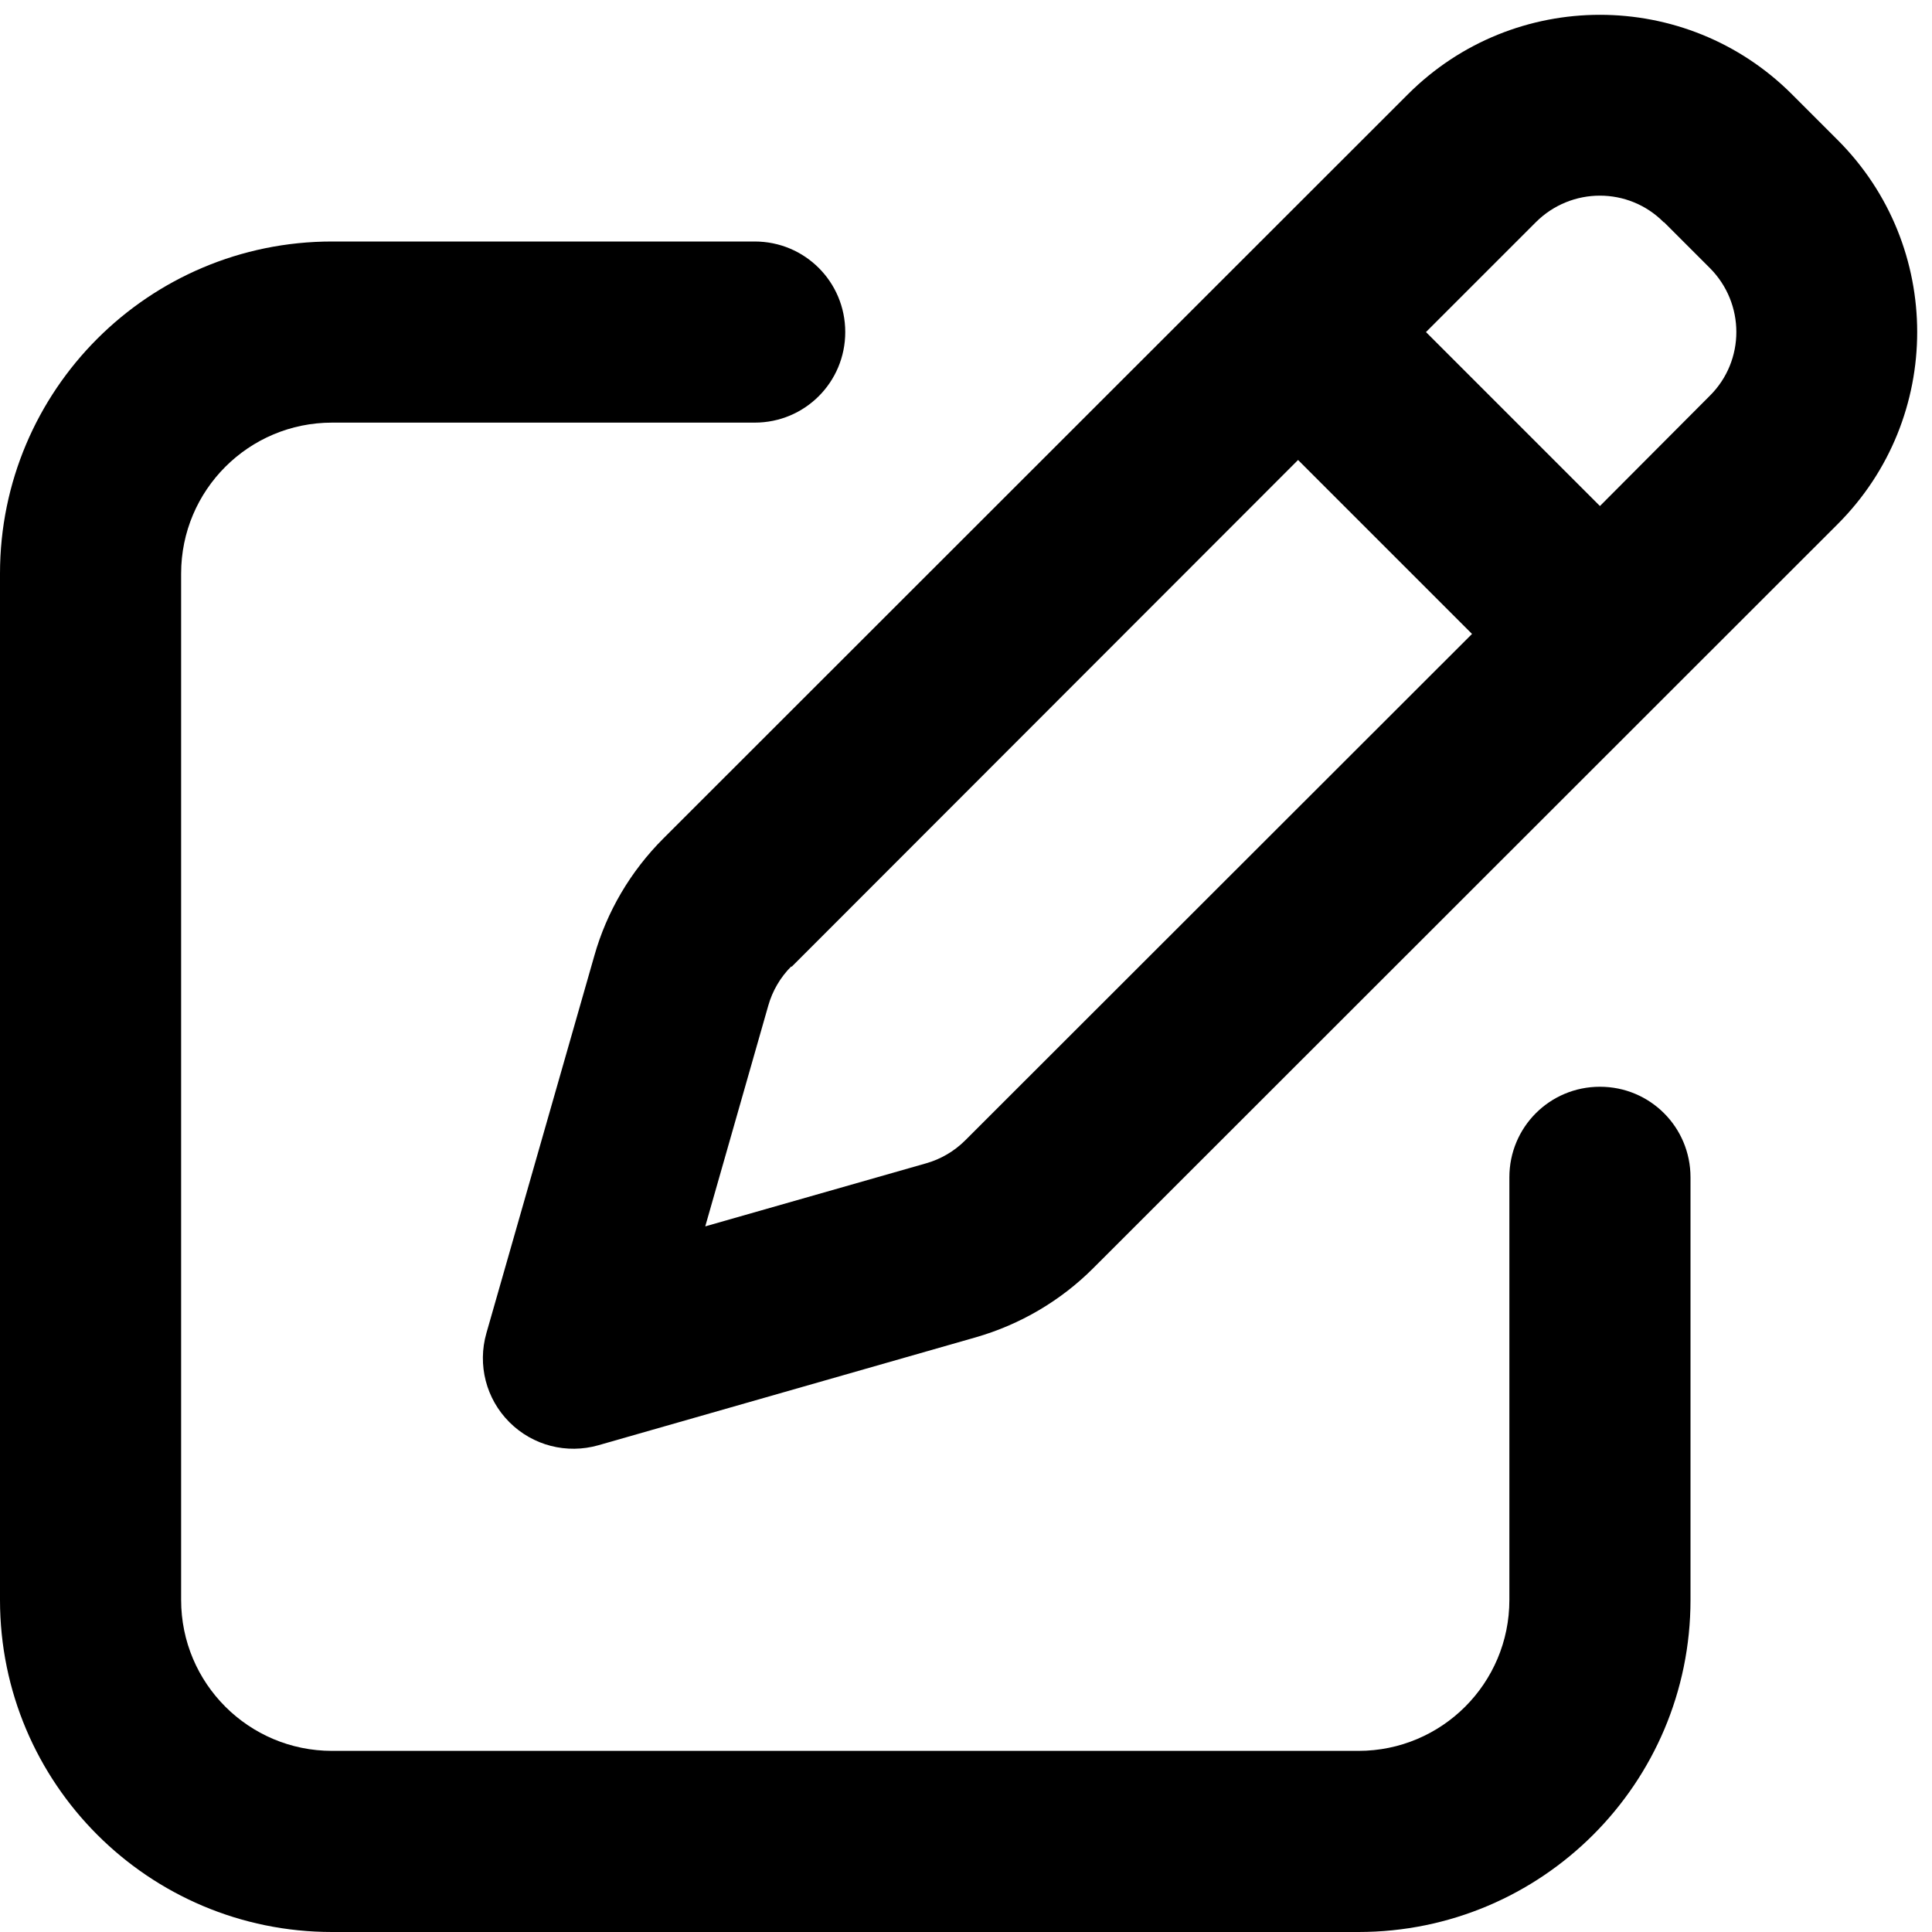
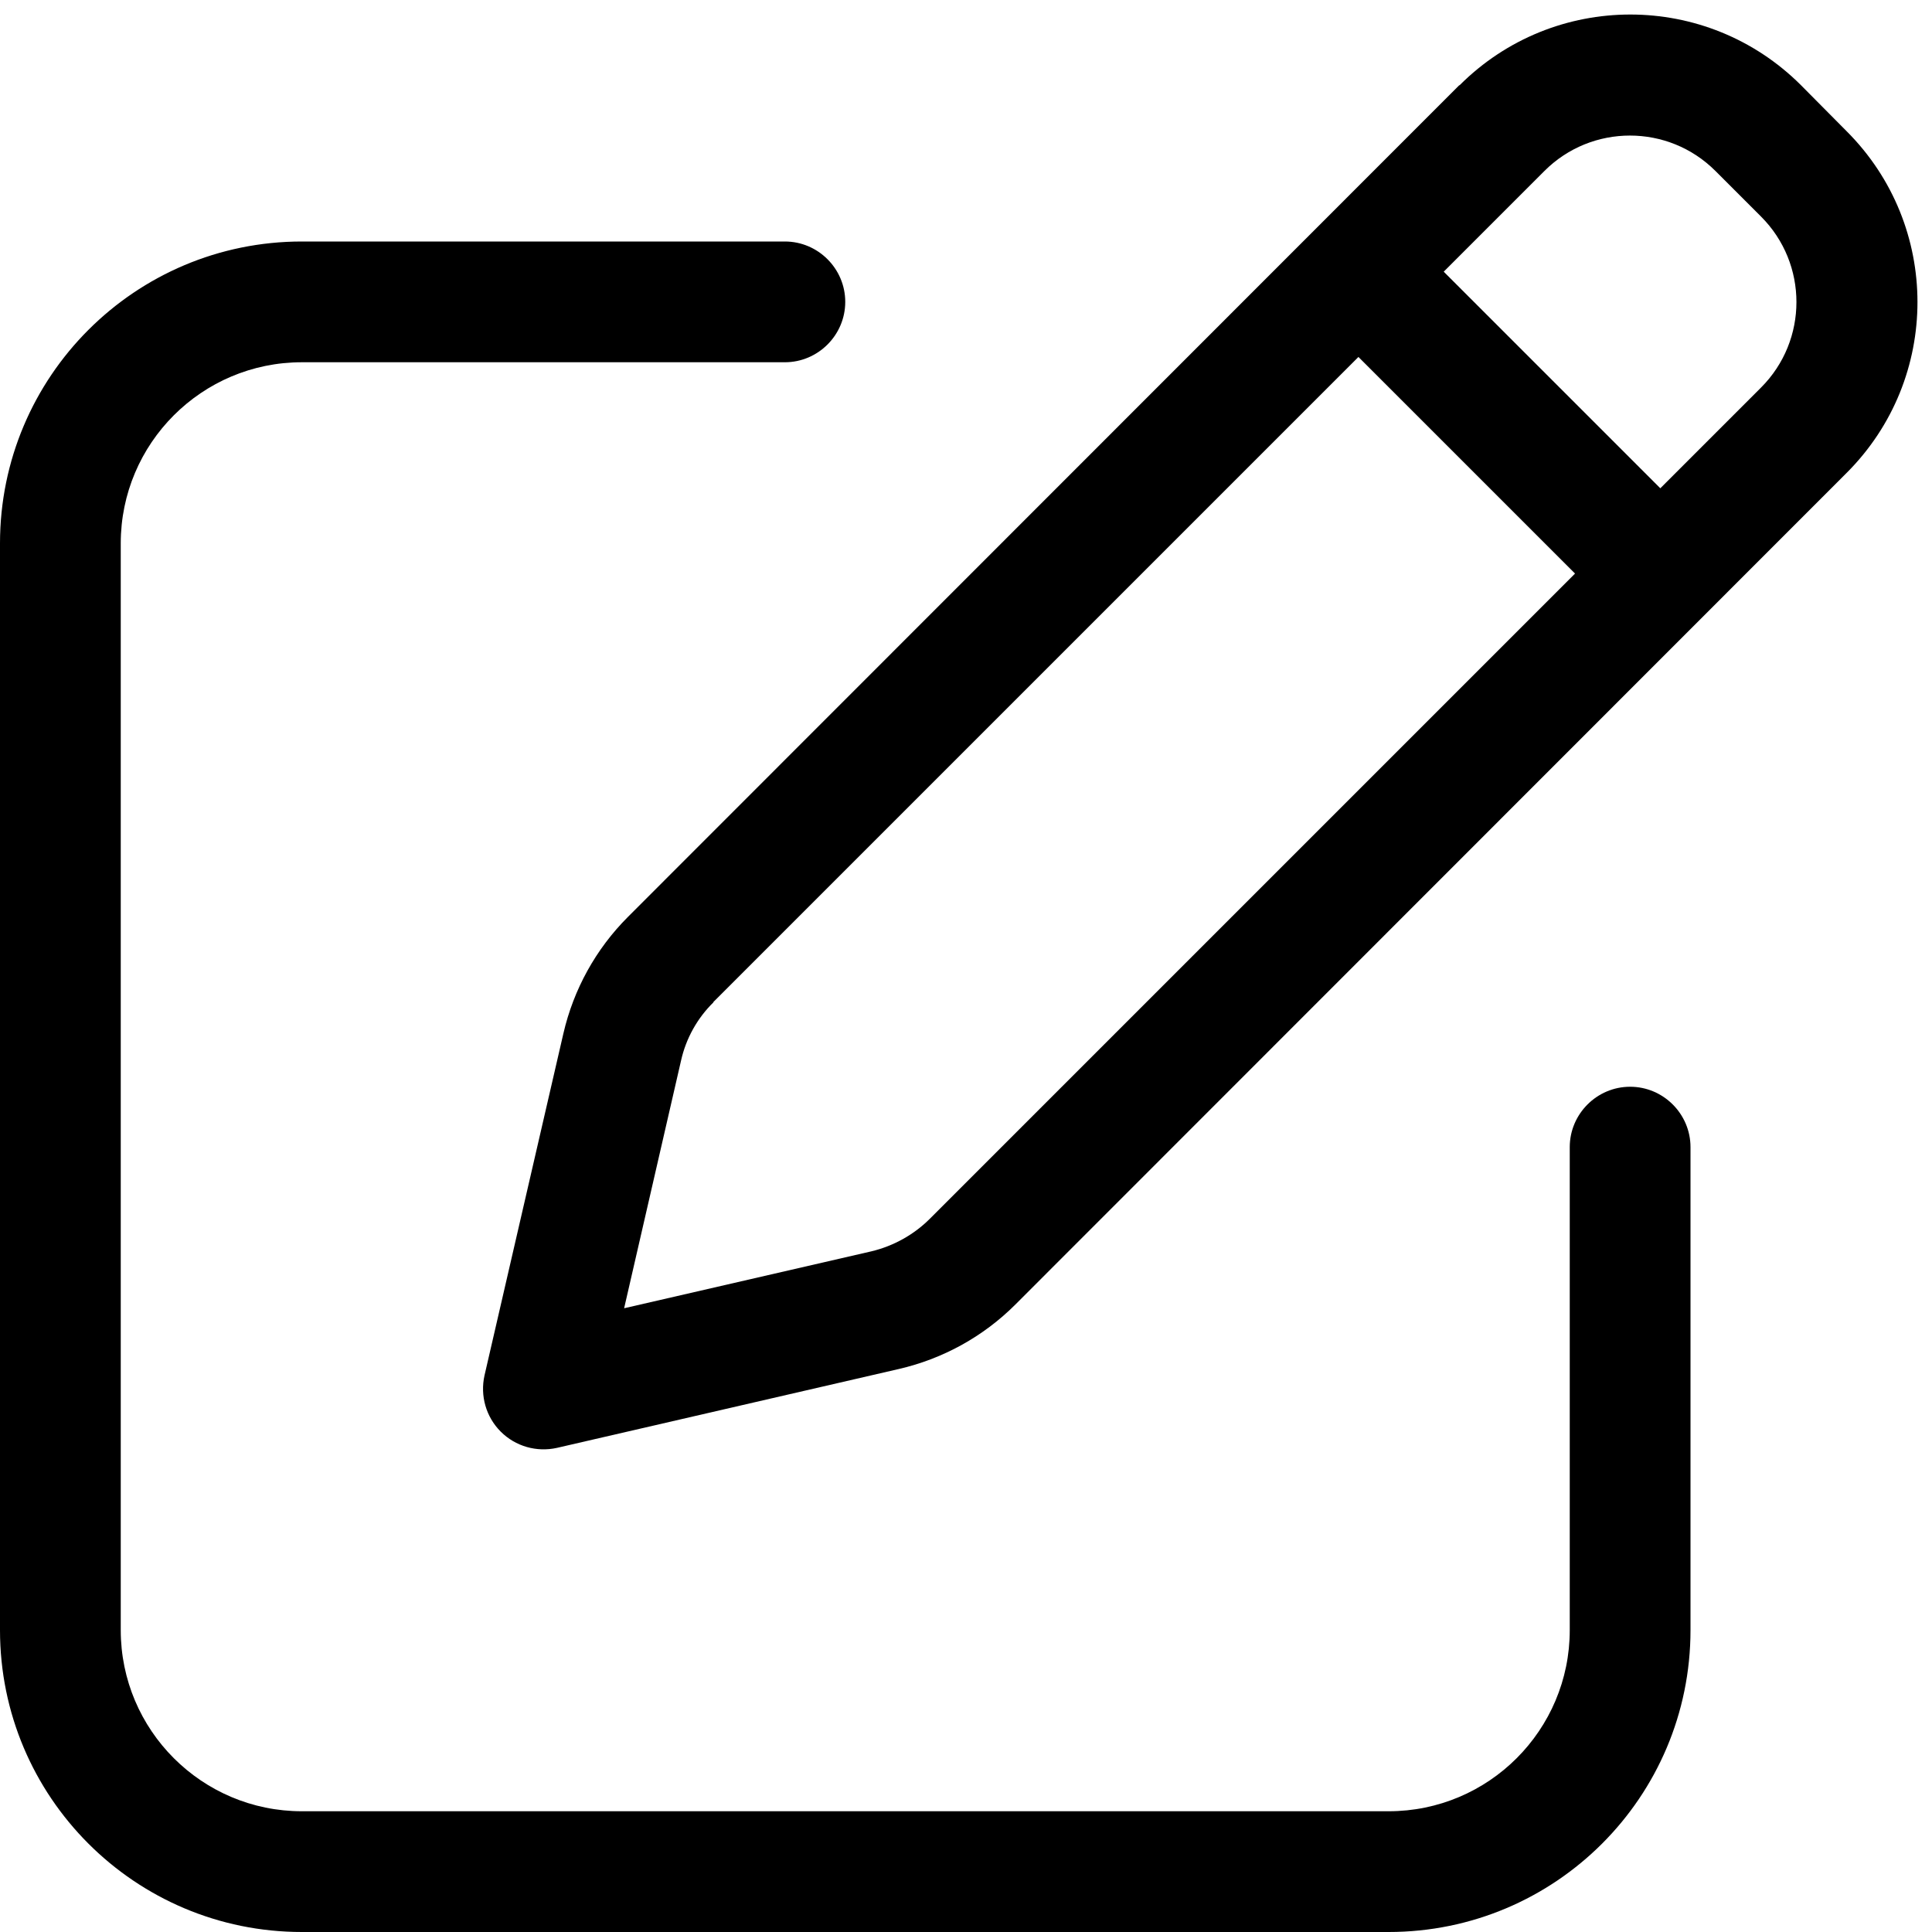
<svg xmlns="http://www.w3.org/2000/svg" viewBox="0 0 512 512">
-   <path d="M441 58.9L453.1 71c9.4 9.4 9.4 24.6 0 33.9L424 134.1 377.9 88 407 58.9c9.4-9.4 24.6-9.4 33.9 0zM209.8 256.2L344 121.9 390.1 168 255.8 302.2c-2.9 2.9-6.5 5-10.4 6.1l-58.5 16.7 16.7-58.5c1.1-3.9 3.2-7.5 6.1-10.4zM373.1 25L175.8 222.2c-8.7 8.7-15 19.4-18.3 31.1l-28.6 100c-2.4 8.4-.1 17.4 6.1 23.6s15.2 8.5 23.6 6.1l100-28.6c11.8-3.4 22.5-9.7 31.1-18.3L487 138.9c28.1-28.1 28.1-73.7 0-101.8L474.9 25C446.8-3.1 401.2-3.1 373.1 25zM88 64C39.4 64 0 103.4 0 152L0 424c0 48.6 39.4 88 88 88l272 0c48.6 0 88-39.4 88-88l0-112c0-13.3-10.7-24-24-24s-24 10.7-24 24l0 112c0 22.1-17.9 40-40 40L88 464c-22.1 0-40-17.9-40-40l0-272c0-22.1 17.9-40 40-40l112 0c13.3 0 24-10.7 24-24s-10.7-24-24-24L88 64z" />
+   <path d="M454.6 45.3l12.1 12.1c12.5 12.5 12.5 32.8 0 45.3L440 129.4 382.6 72l26.7-26.7c12.5-12.5 32.8-12.5 45.3 0zM189 265.6l171-171L417.4 152l-171 171c-4.2 4.2-9.6 7.2-15.4 8.6l-65.6 15.1L180.5 281c1.3-5.8 4.3-11.2 8.6-15.4zm197.7-243L166.4 243c-8.5 8.5-14.4 19.2-17.1 30.9l-20.9 90.6c-1.2 5.4 .4 11 4.3 14.9s9.5 5.5 14.9 4.3l90.6-20.9c11.7-2.7 22.4-8.6 30.9-17.1L489.4 125.3c25-25 25-65.5 0-90.5L477.3 22.6c-25-25-65.5-25-90.5 0zM80 64C35.8 64 0 99.8 0 144V432c0 44.2 35.8 80 80 80H368c44.2 0 80-35.8 80-80V304c0-8.8-7.2-16-16-16s-16 7.2-16 16V432c0 26.5-21.5 48-48 48H80c-26.5 0-48-21.5-48-48V144c0-26.5 21.5-48 48-48H208c8.8 0 16-7.2 16-16s-7.2-16-16-16H80z" />
</svg>
